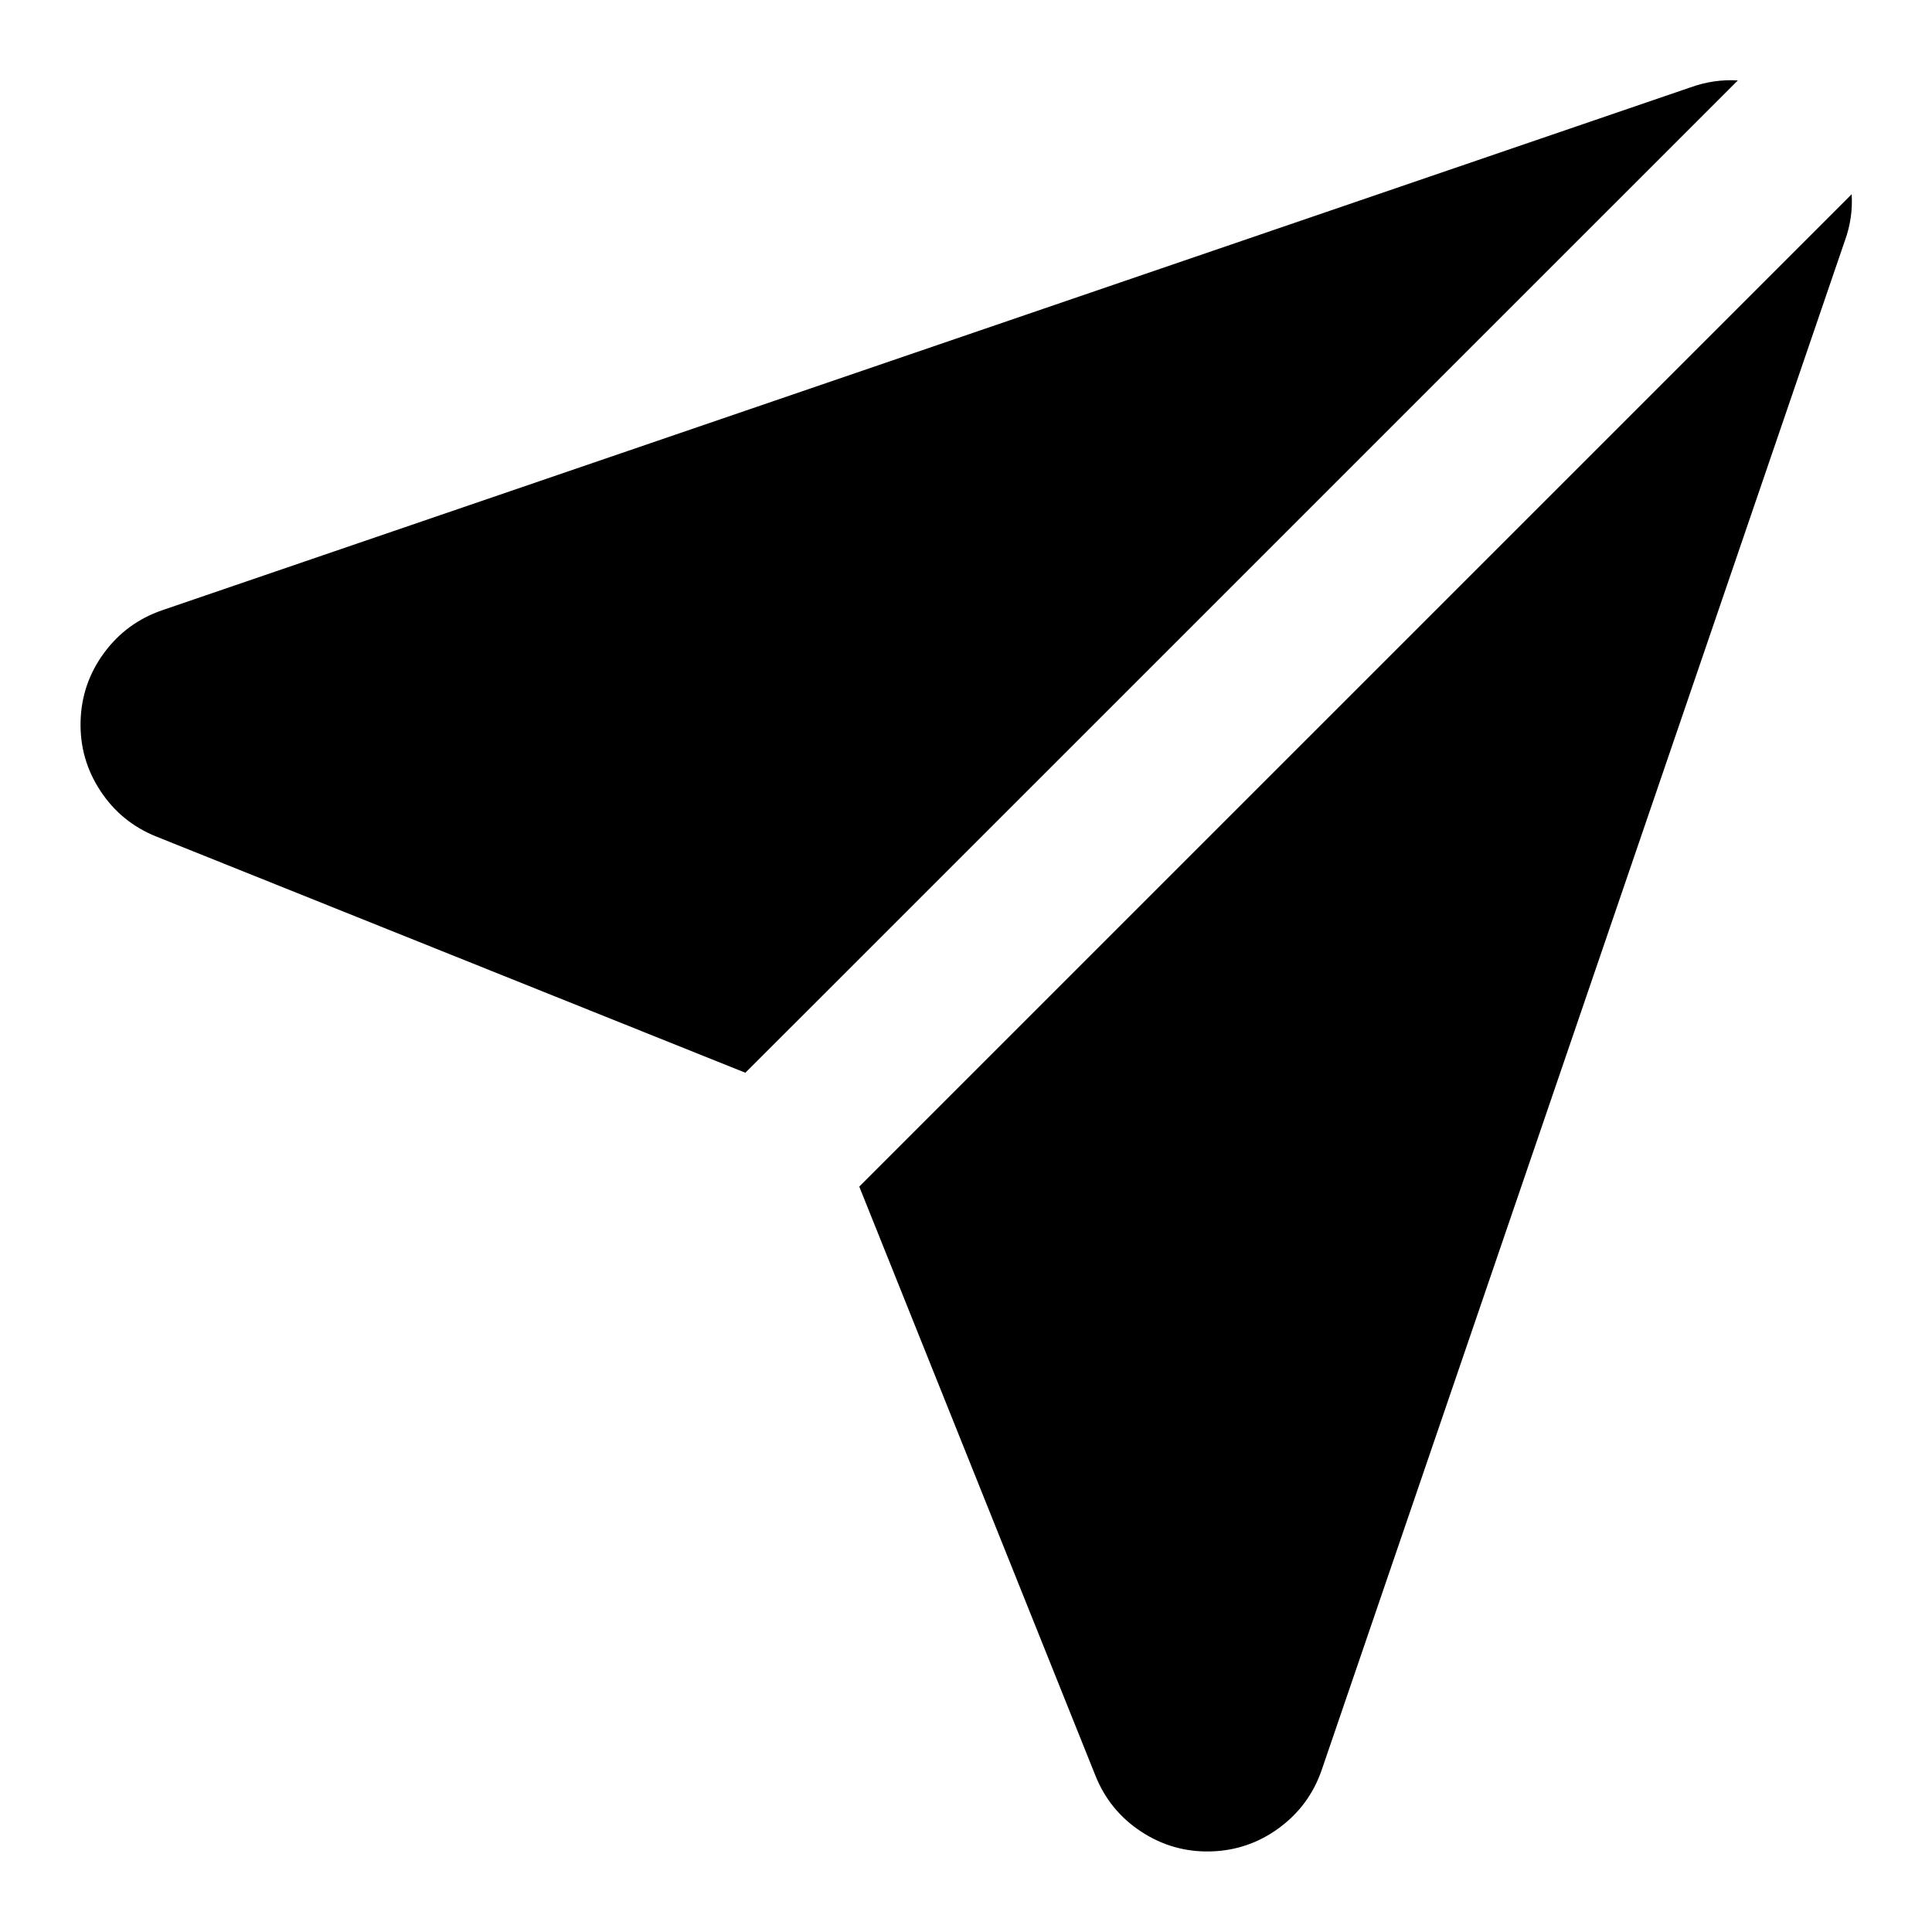
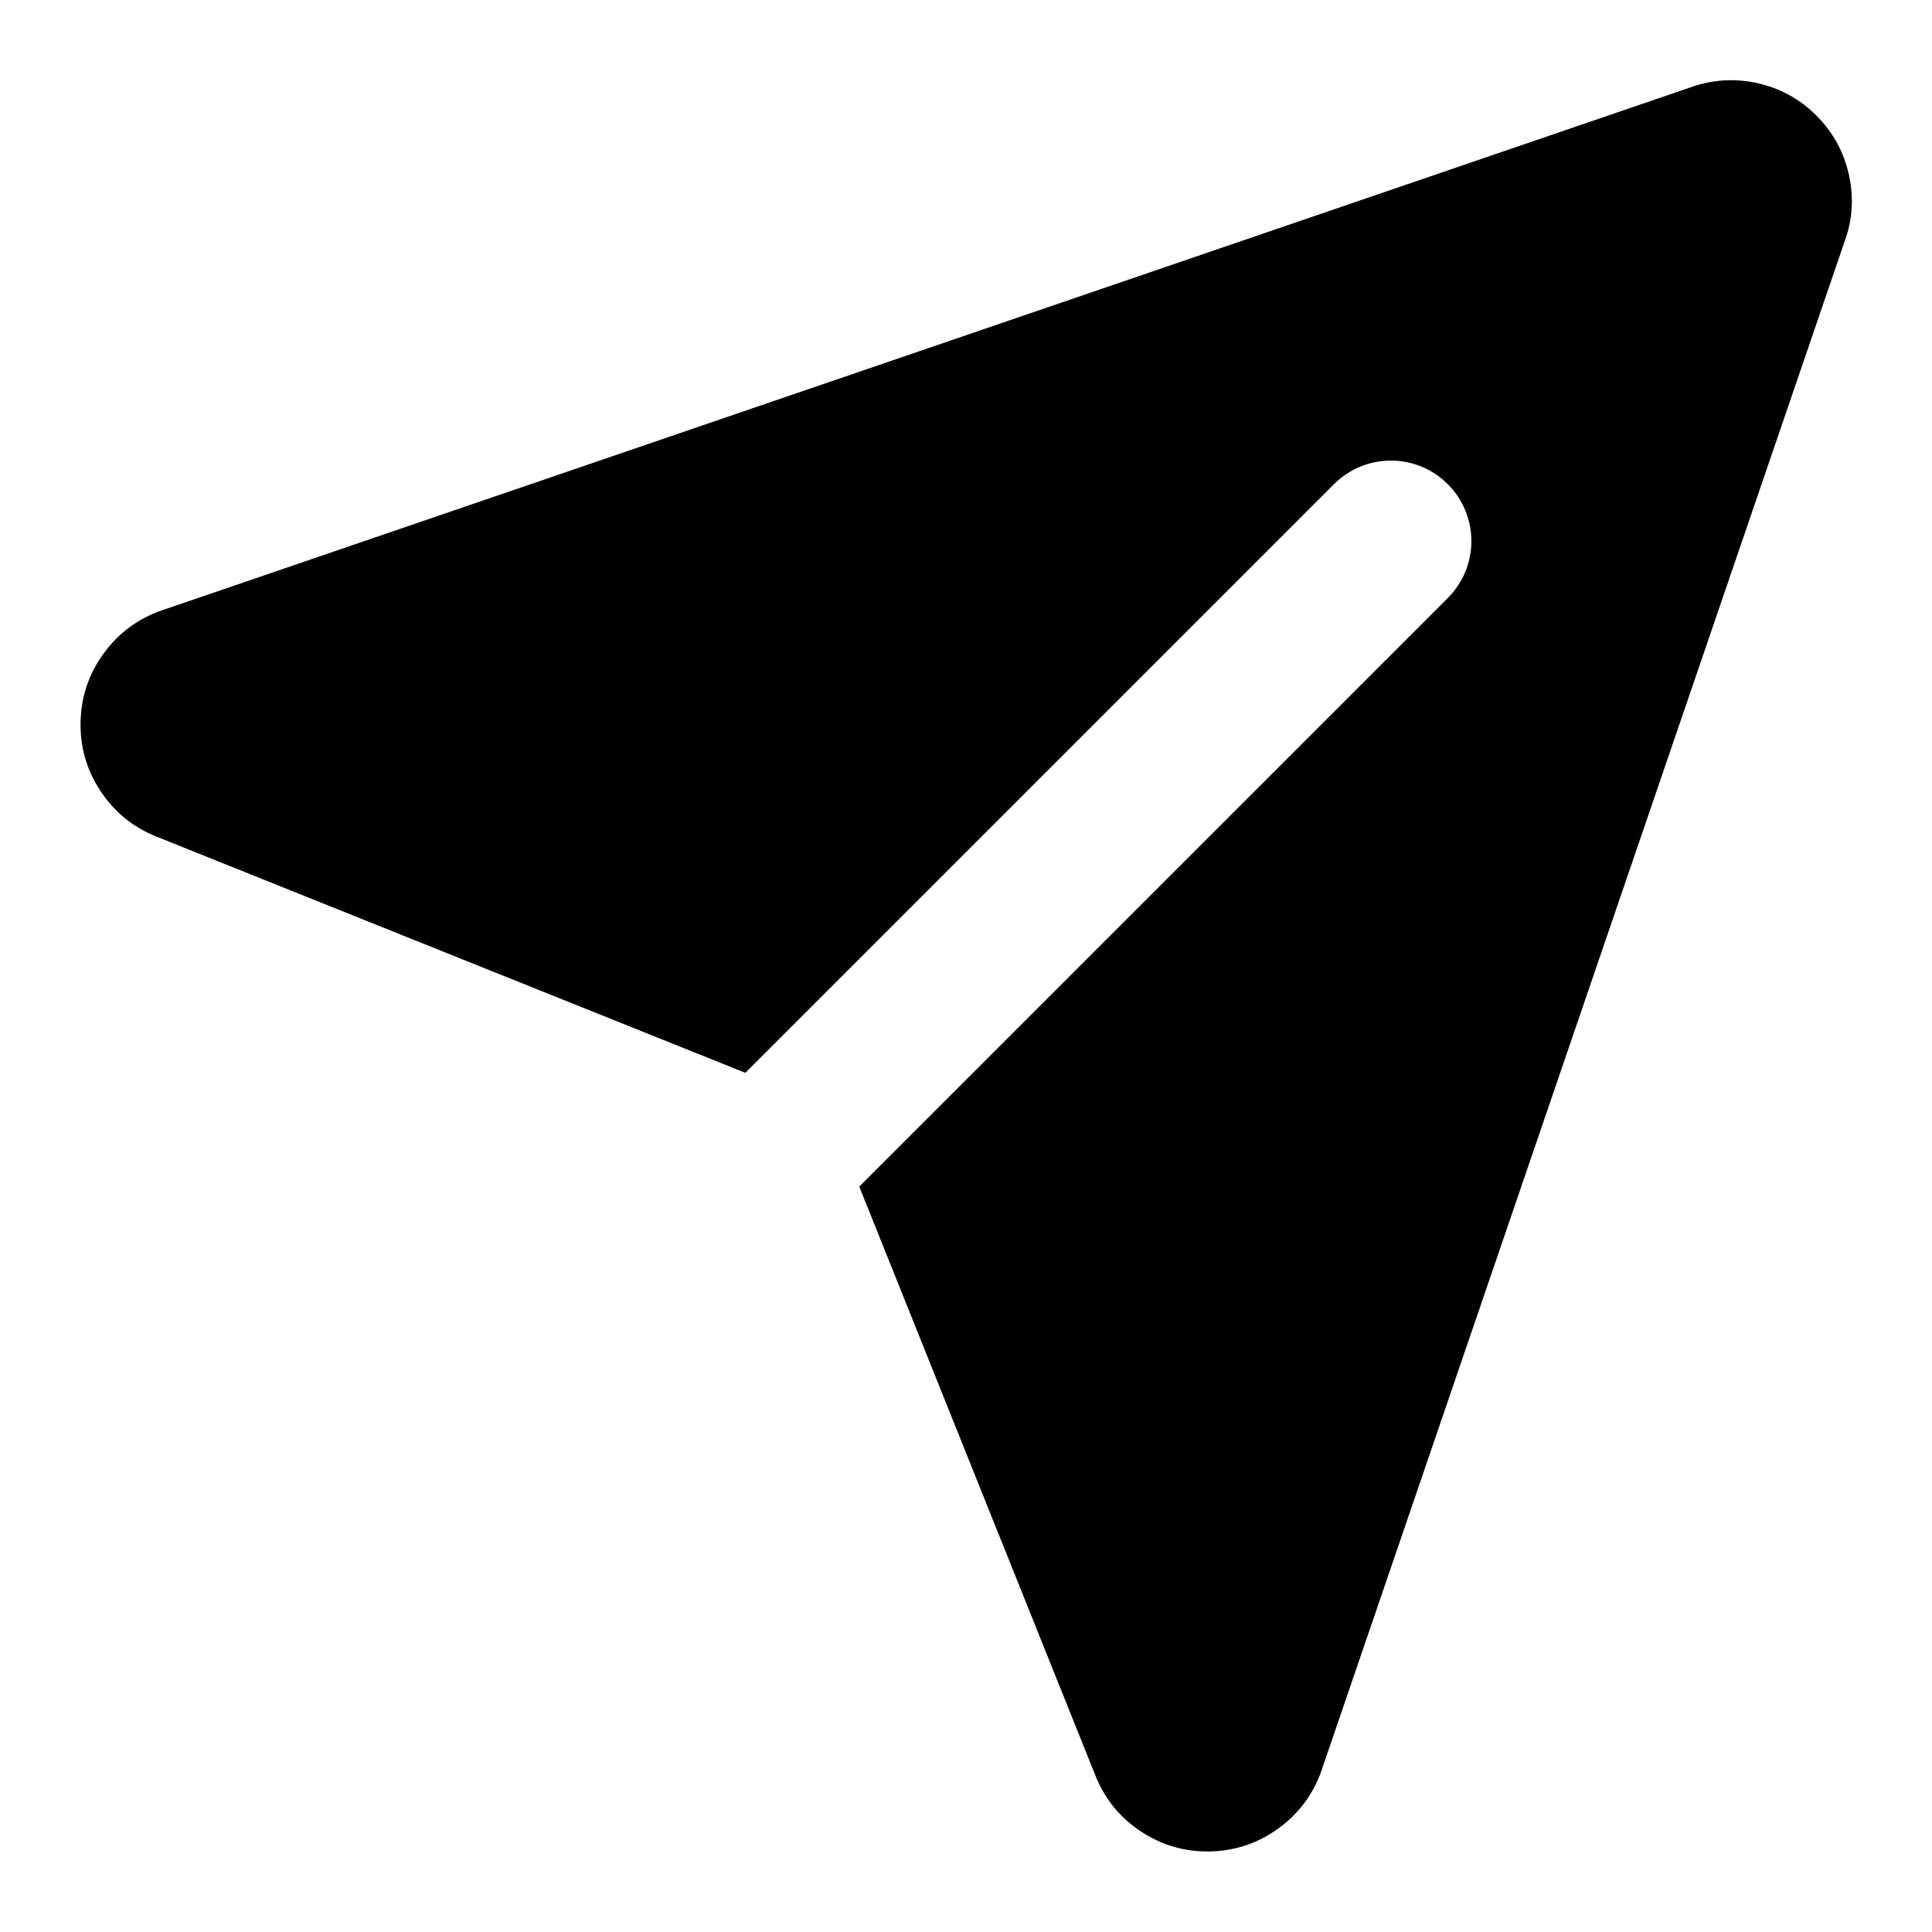
<svg xmlns="http://www.w3.org/2000/svg" fill="currentColor" viewBox="0 0 24 24">
-   <path d="M21.588 0.999L21.147 1.44L10.207 12.379L9.259 13.326L1.942 10.392Q1.505 10.217 1.247 9.824Q0.989 9.432 1.001 8.962Q1.013 8.492 1.291 8.113Q1.569 7.734 2.014 7.581L20.998 1.086Q21.289 0.981 21.588 0.999ZM23.002 2.413L22.561 2.854L11.621 13.793L10.674 14.74L13.608 22.058L13.608 22.058Q13.783 22.495 14.176 22.753Q14.569 23.011 15.038 22.999Q15.508 22.987 15.887 22.709Q16.266 22.431 16.419 21.986L22.919 2.986Q23.02 2.707 23.002 2.413Z" fill-rule="evenodd" />
+   <path d="M10.674 14.74L13.608 22.058L13.608 22.058Q13.783 22.495 14.176 22.753Q14.569 23.011 15.038 22.999Q15.508 22.987 15.887 22.709Q16.266 22.431 16.419 21.986L22.919 2.986Q23.061 2.593 22.967 2.168Q22.872 1.743 22.564 1.436Q22.257 1.128 21.832 1.033Q21.407 0.939 20.998 1.086L2.014 7.581Q1.569 7.734 1.291 8.113Q1.013 8.492 1.001 8.962Q0.989 9.432 1.247 9.824Q1.505 10.217 1.942 10.392L9.259 13.327L10.207 12.379L16.571 6.015C16.961 5.624 17.595 5.624 17.985 6.015C18.173 6.202 18.278 6.457 18.278 6.722C18.278 6.987 18.173 7.242 17.985 7.429L11.621 13.793L10.674 14.74Z" fill-rule="evenodd" />
</svg>
